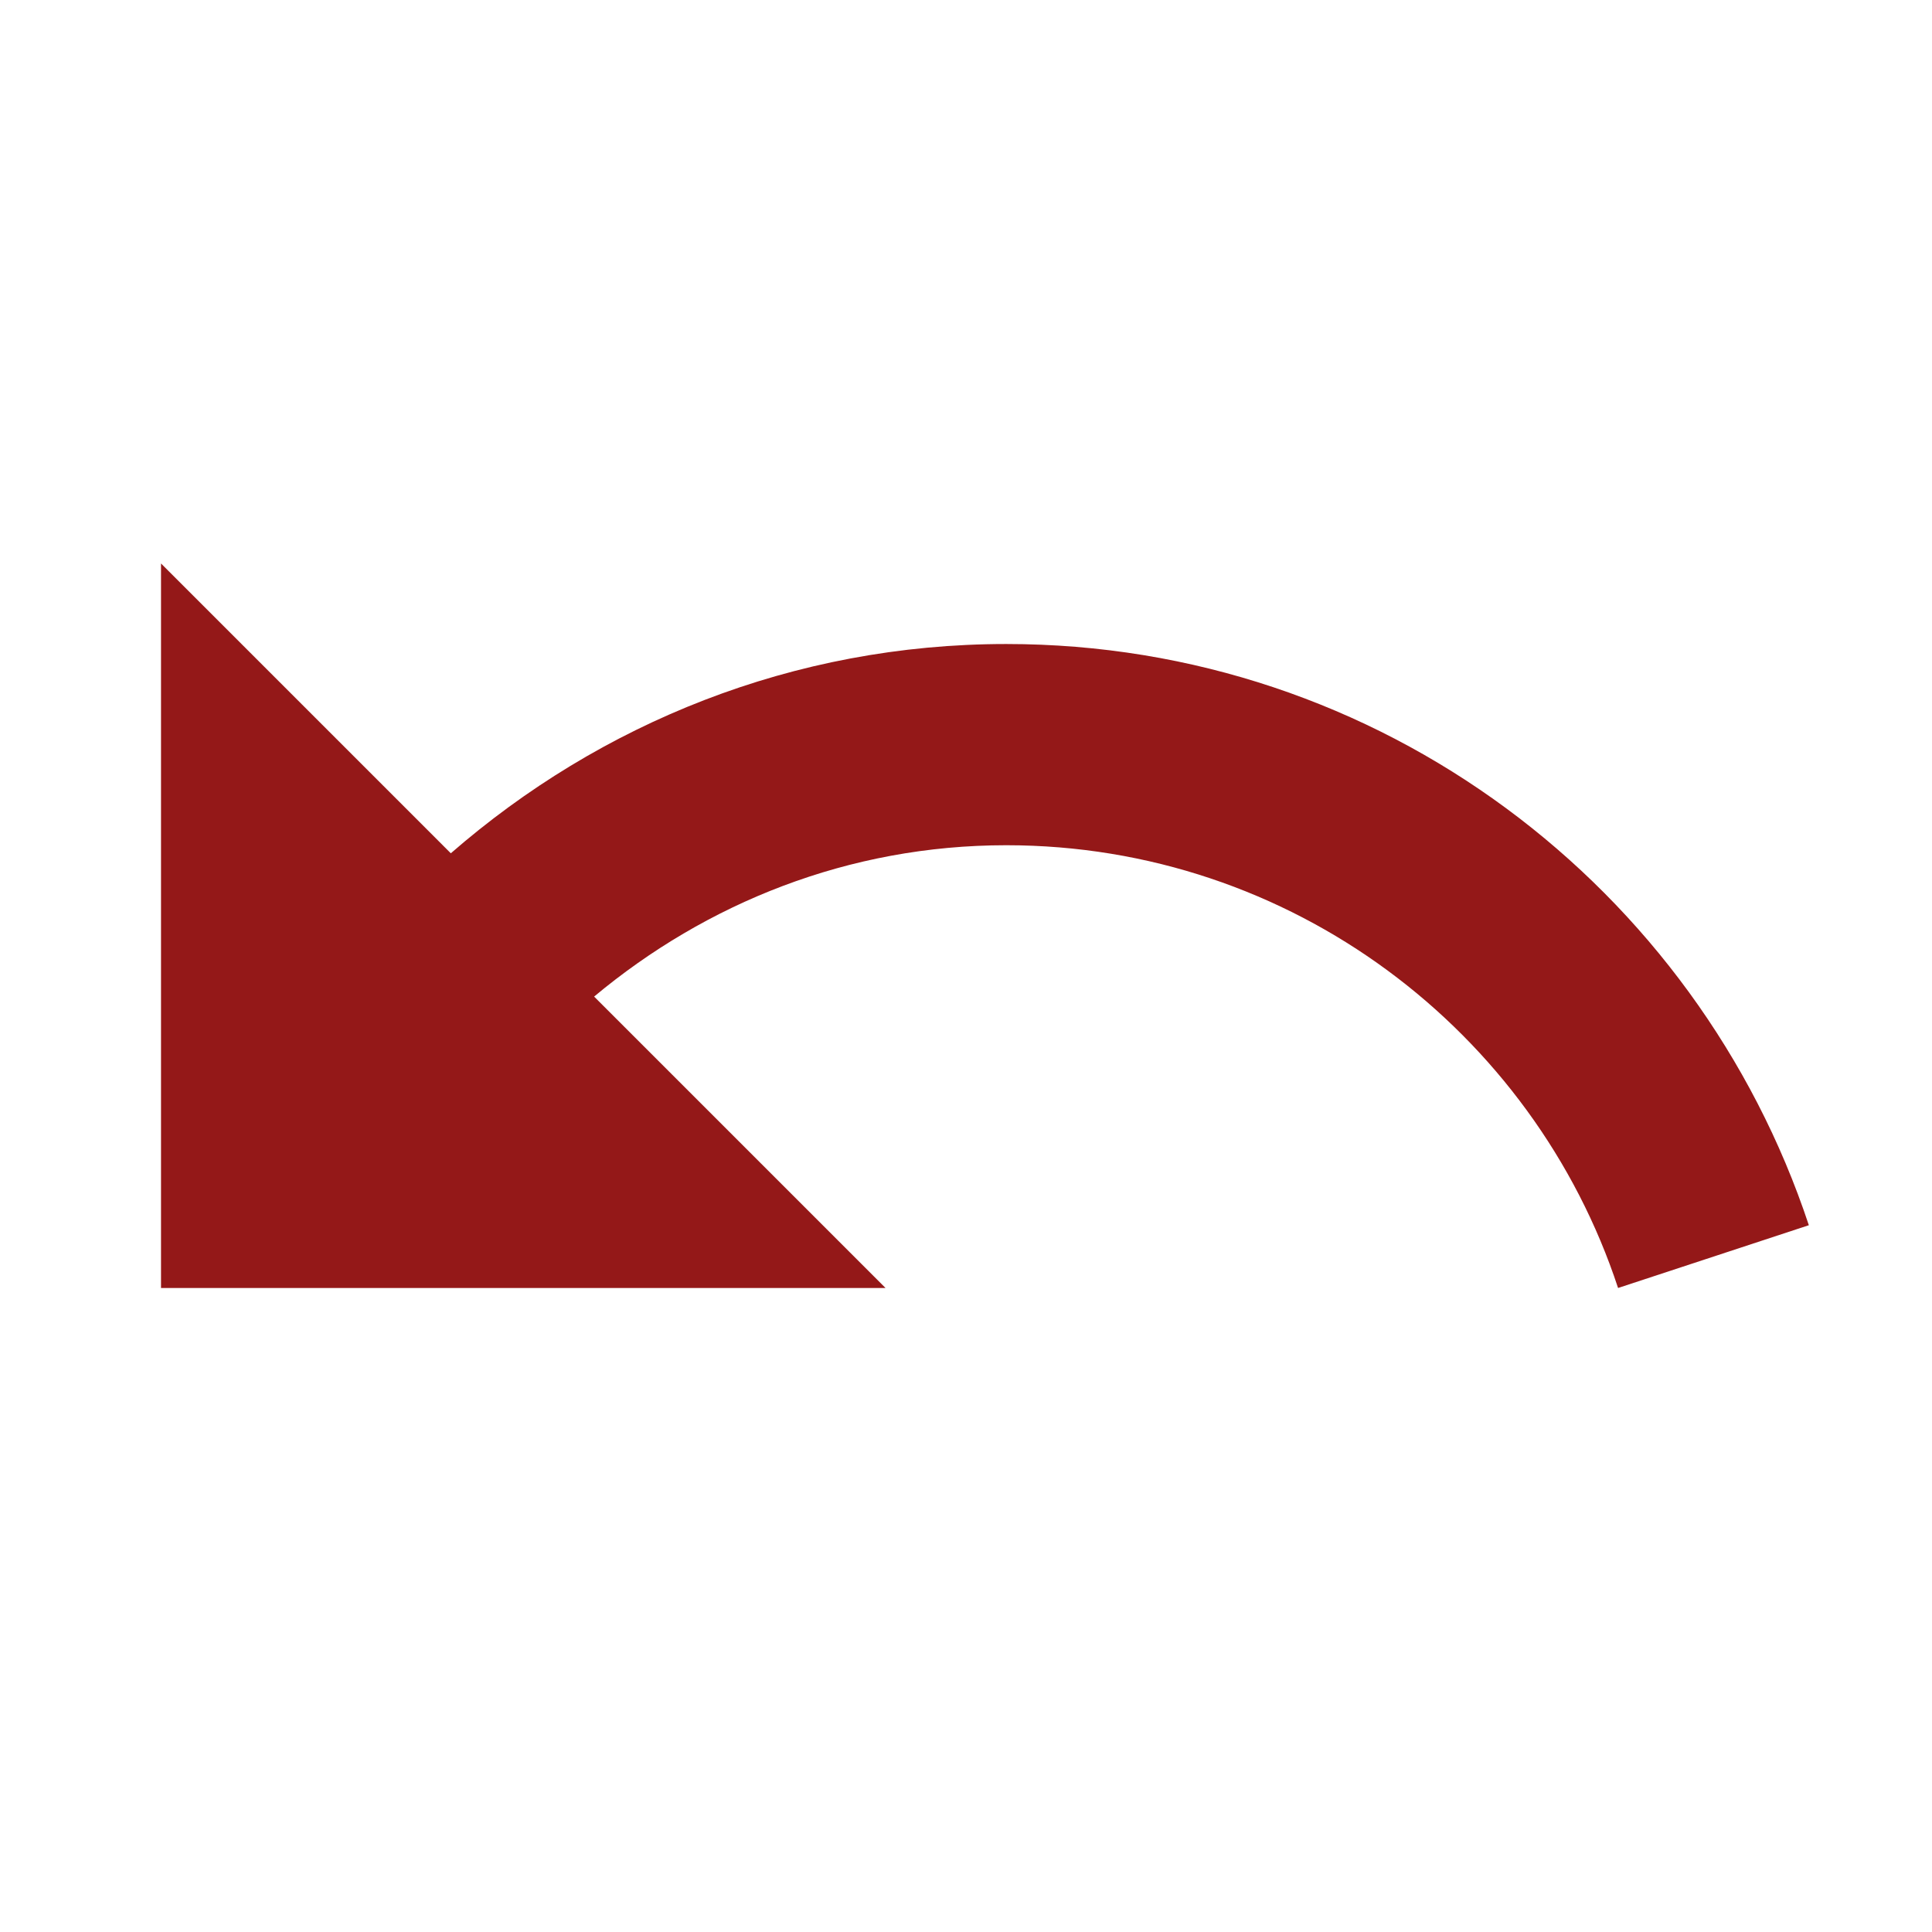
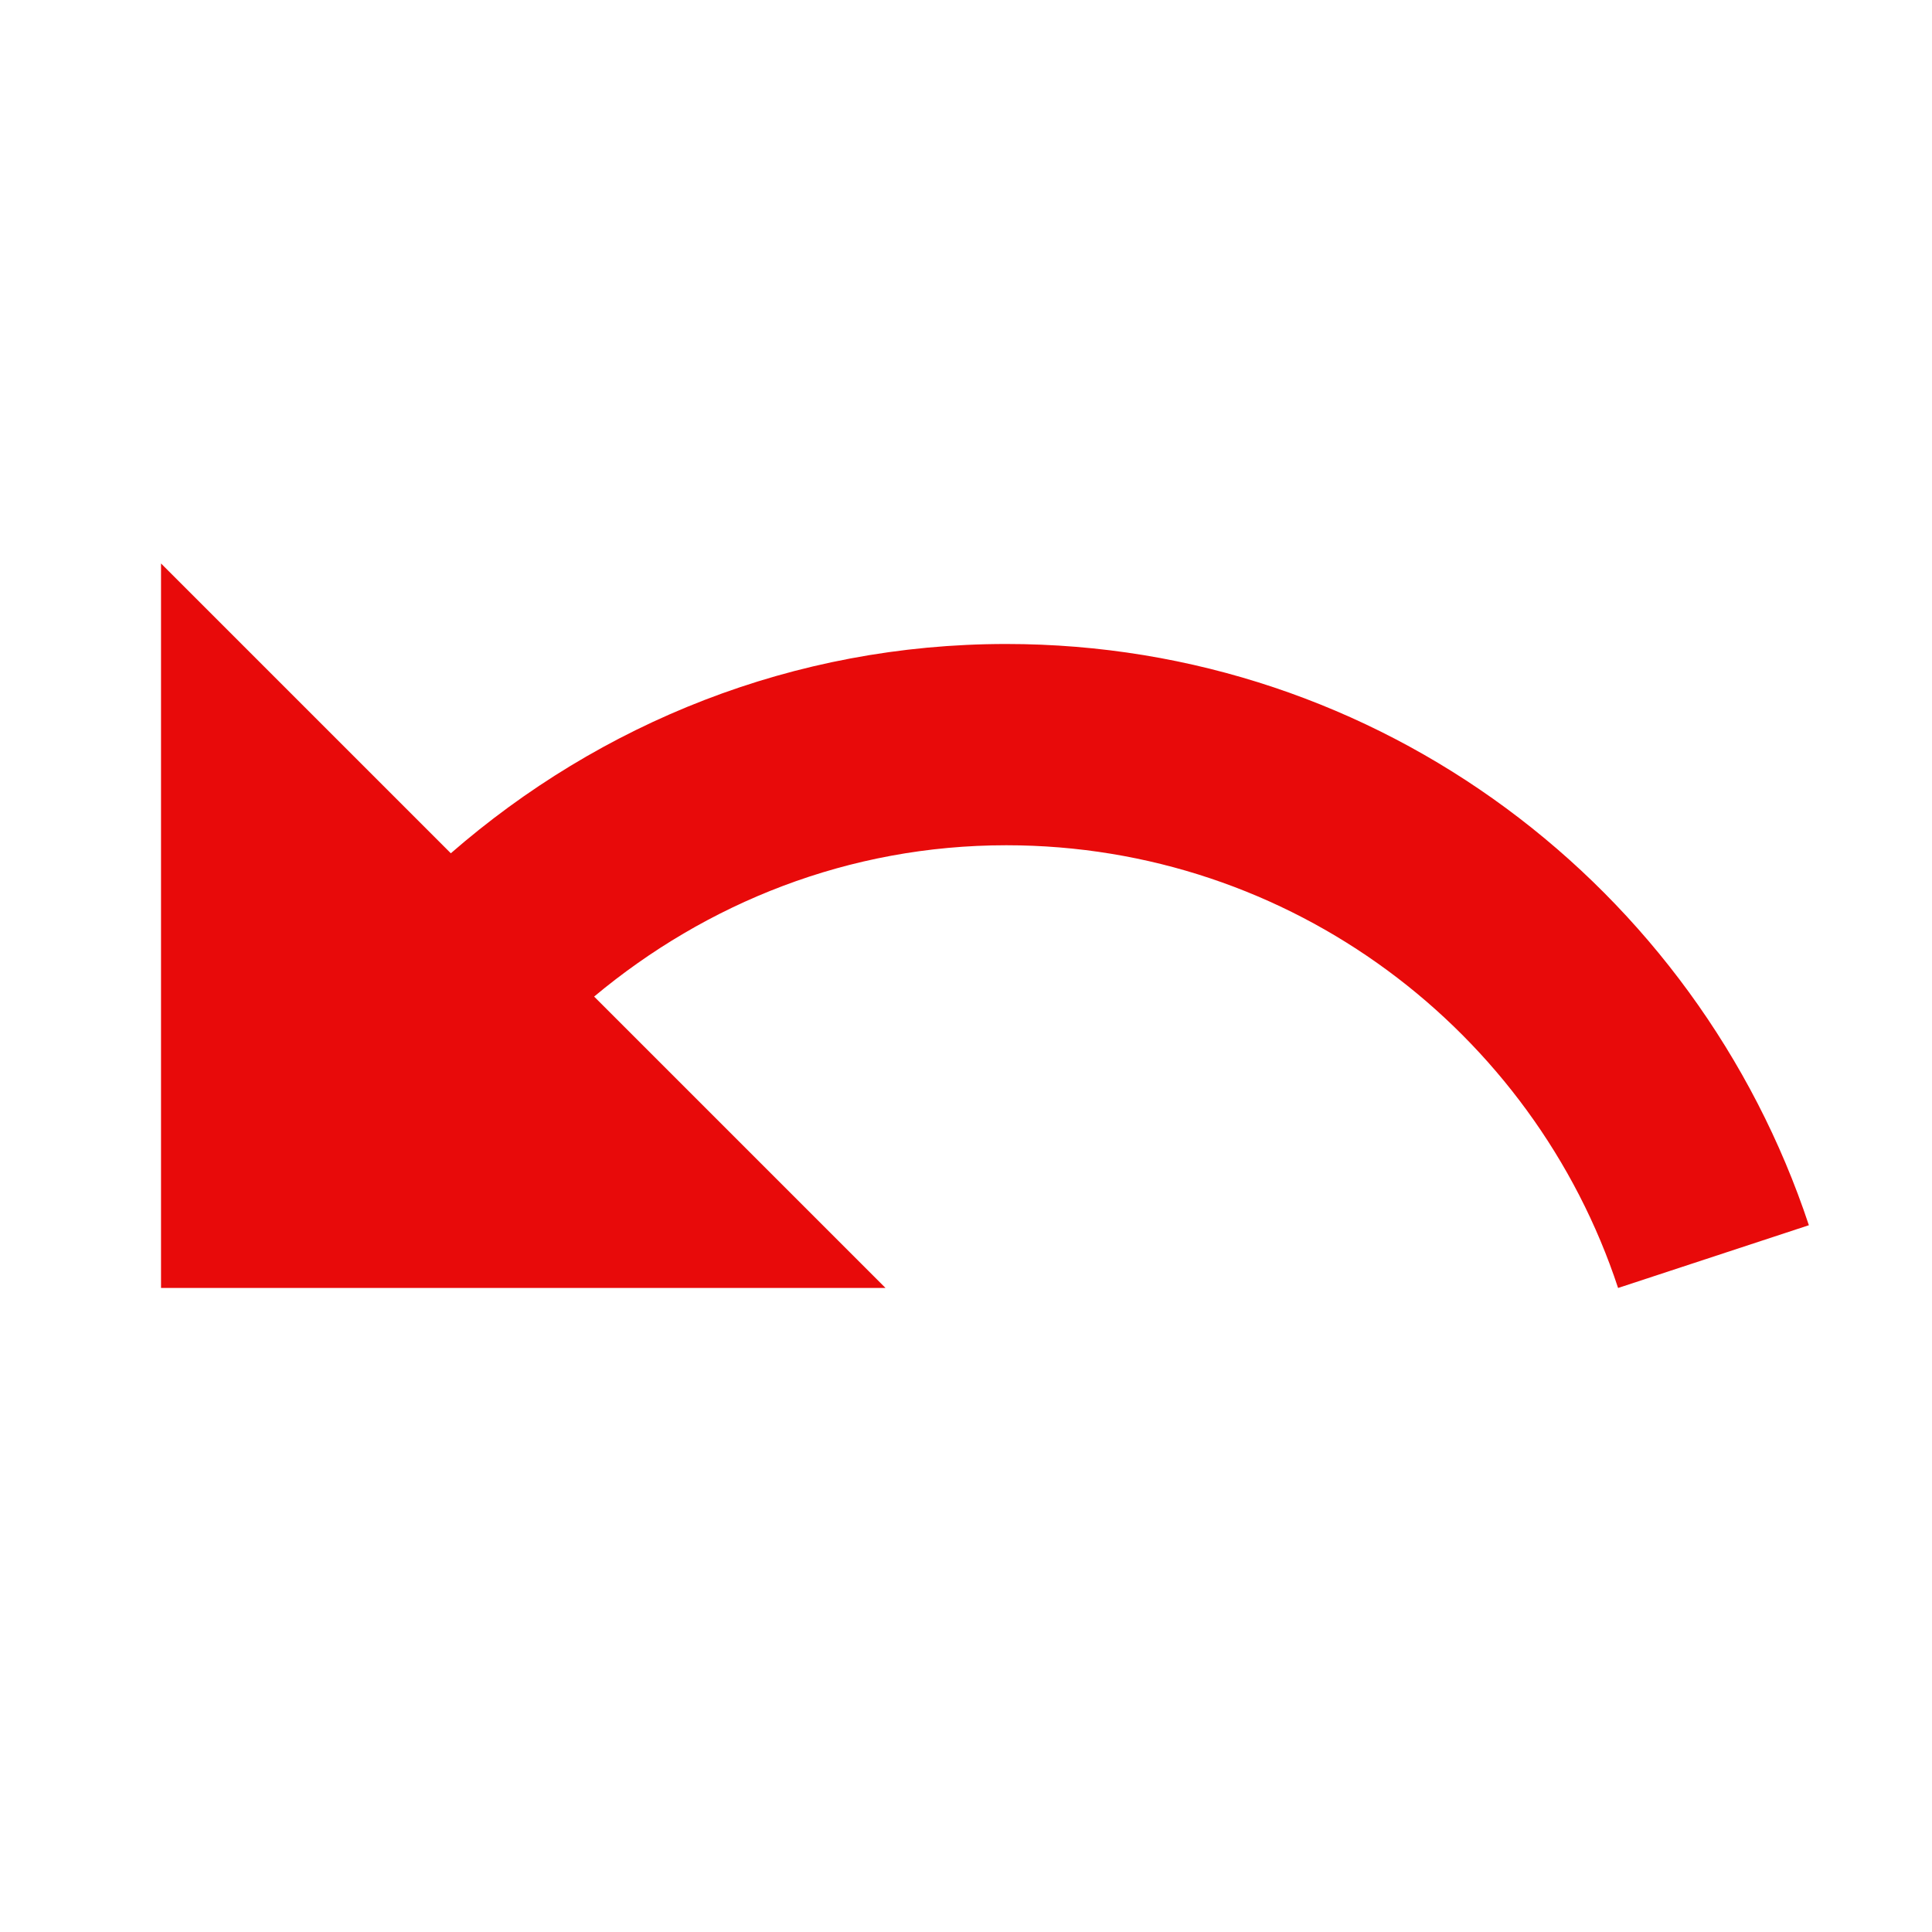
- <svg xmlns="http://www.w3.org/2000/svg" width="47" height="47" viewBox="0 0 47 47" fill="none">
-   <path d="M24.48 15.667C19.29 15.667 14.59 17.605 10.967 20.758L3.917 13.708V31.333H21.542L14.453 24.244C17.175 21.973 20.641 20.562 24.48 20.562C31.412 20.562 37.307 25.086 39.363 31.333L44.004 29.806C41.282 21.601 33.586 15.667 24.48 15.667Z" fill="#941818" />
+ <svg xmlns="http://www.w3.org/2000/svg" width="52" height="52" viewBox="0 0 52 52" fill="none">
+   <path d="M27.084 17.333C21.342 17.333 16.142 19.478 12.134 22.966L4.334 15.166V34.666H23.834L15.991 26.823C19.002 24.31 22.837 22.75 27.084 22.75C34.754 22.75 41.276 27.755 43.551 34.666L48.686 32.977C45.674 23.898 37.159 17.333 27.084 17.333Z" fill="#E80A0A" />
</svg>
